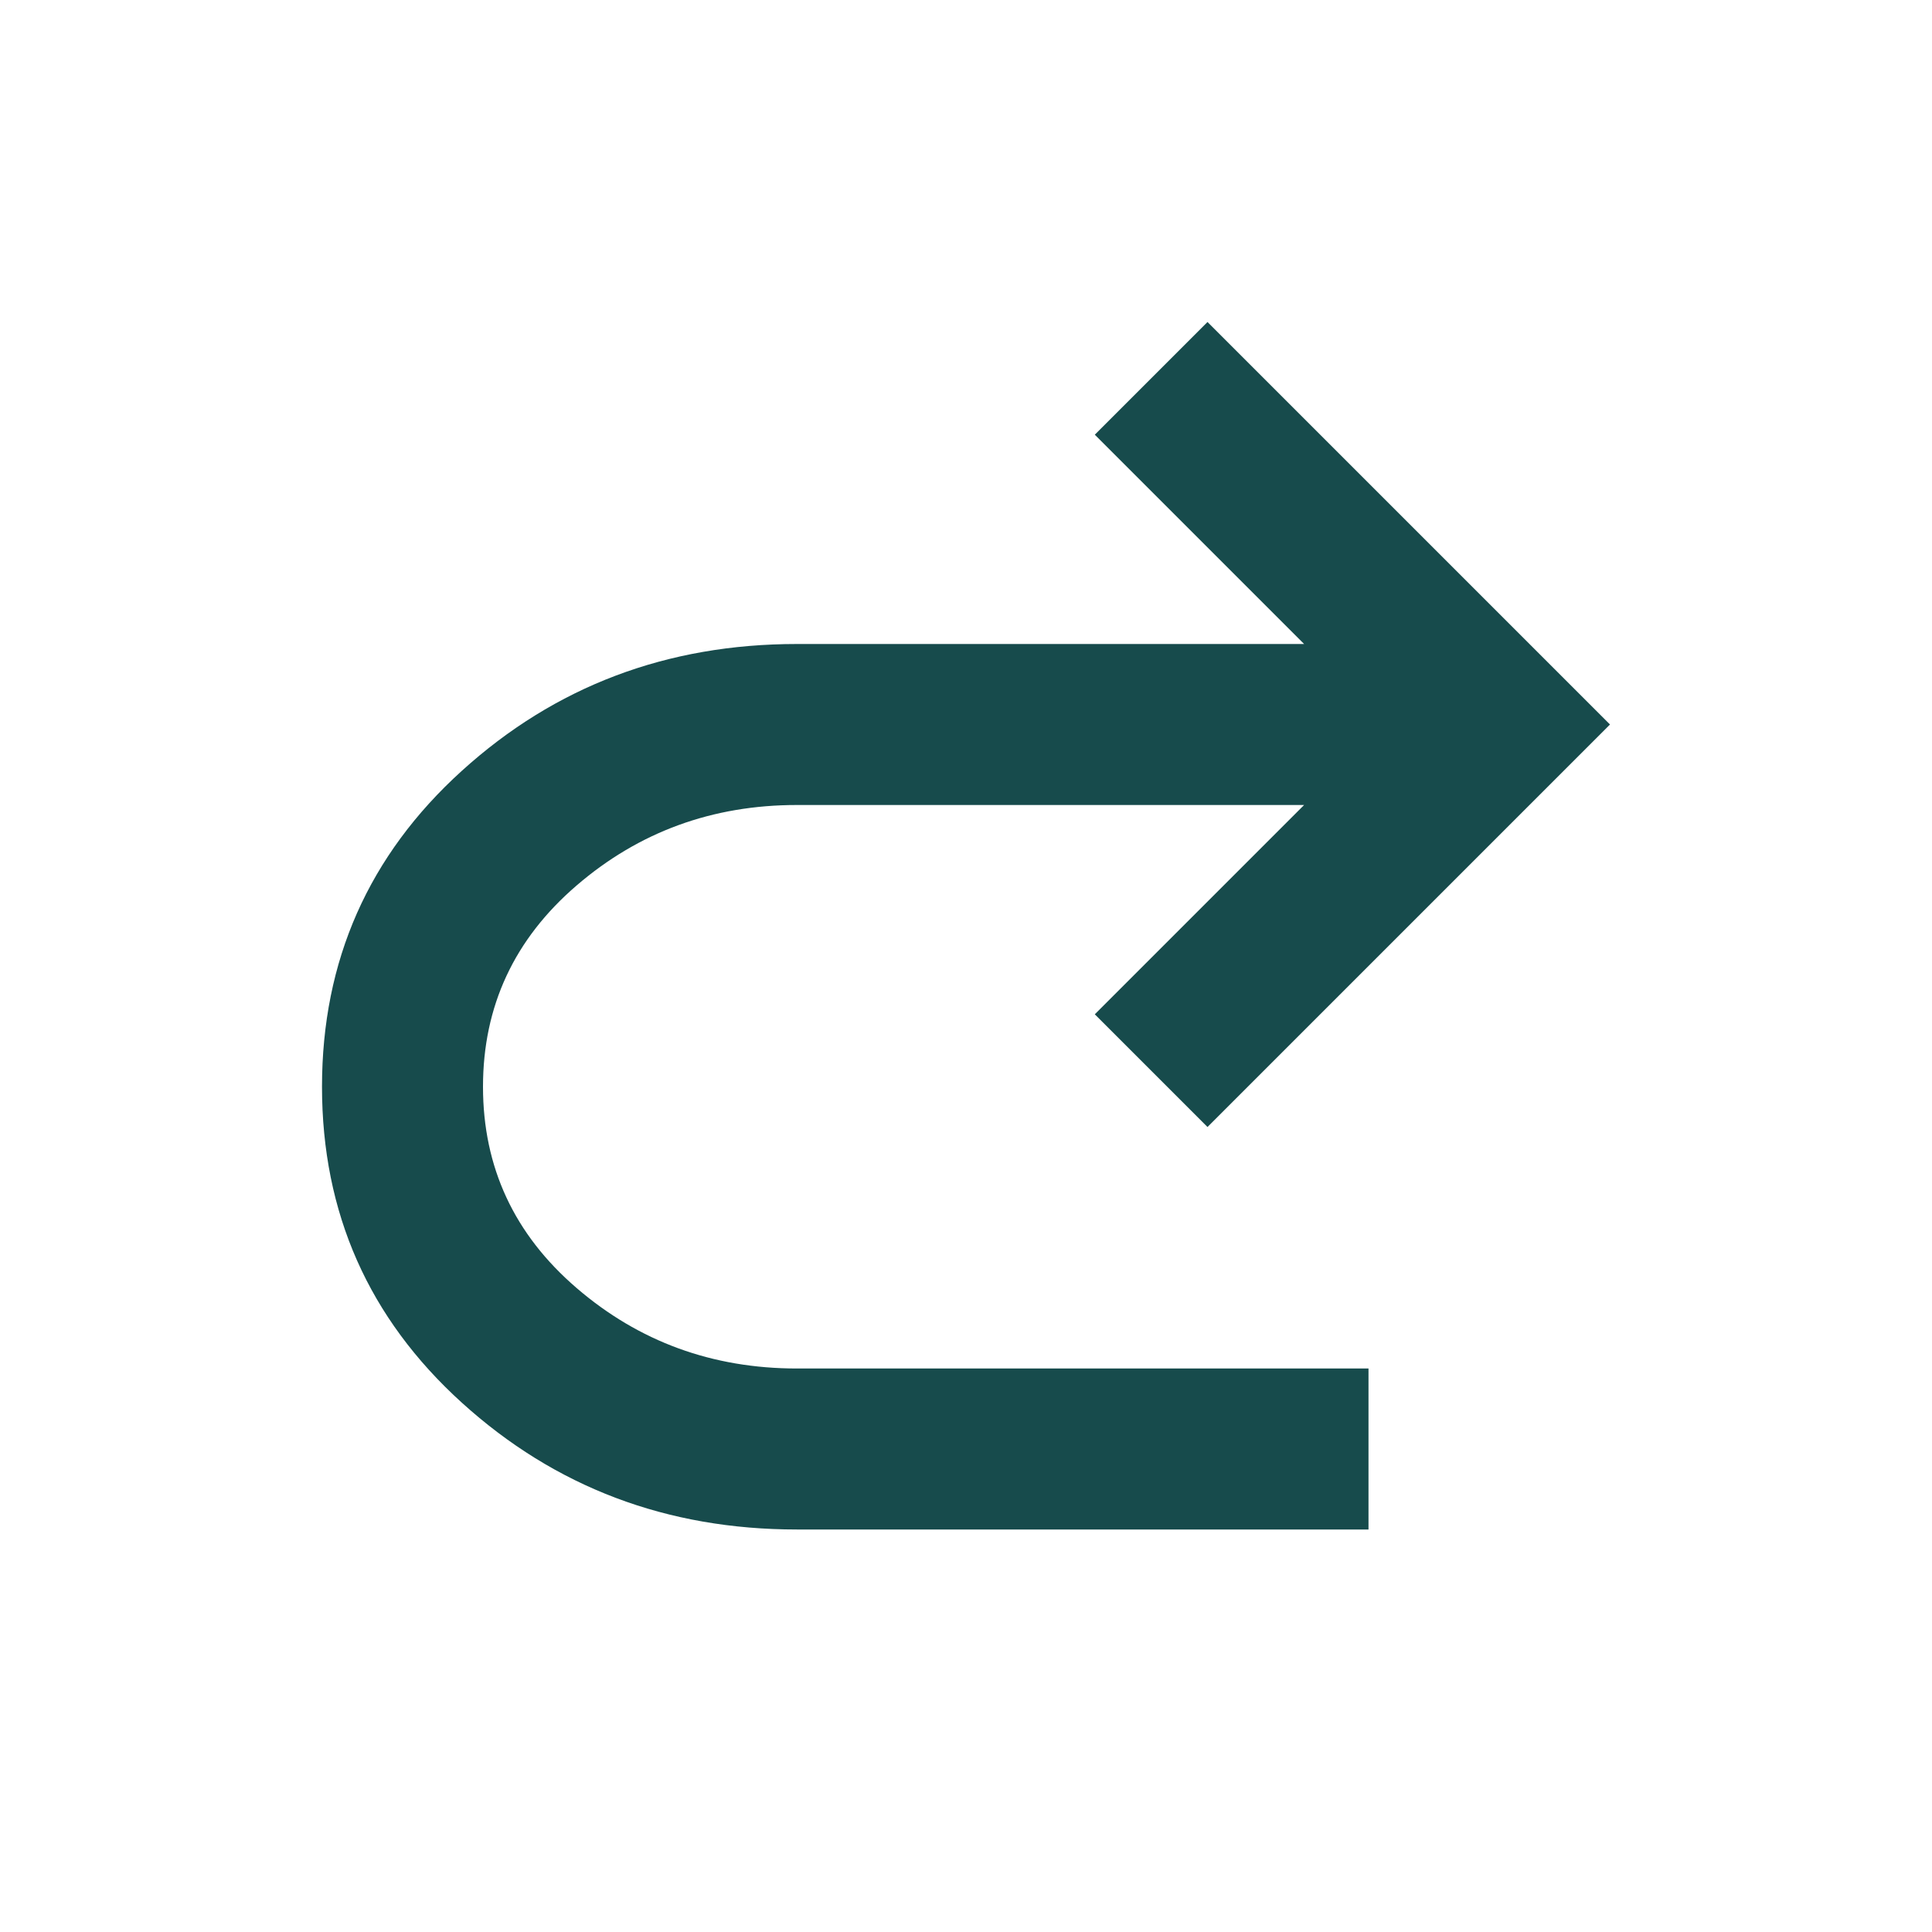
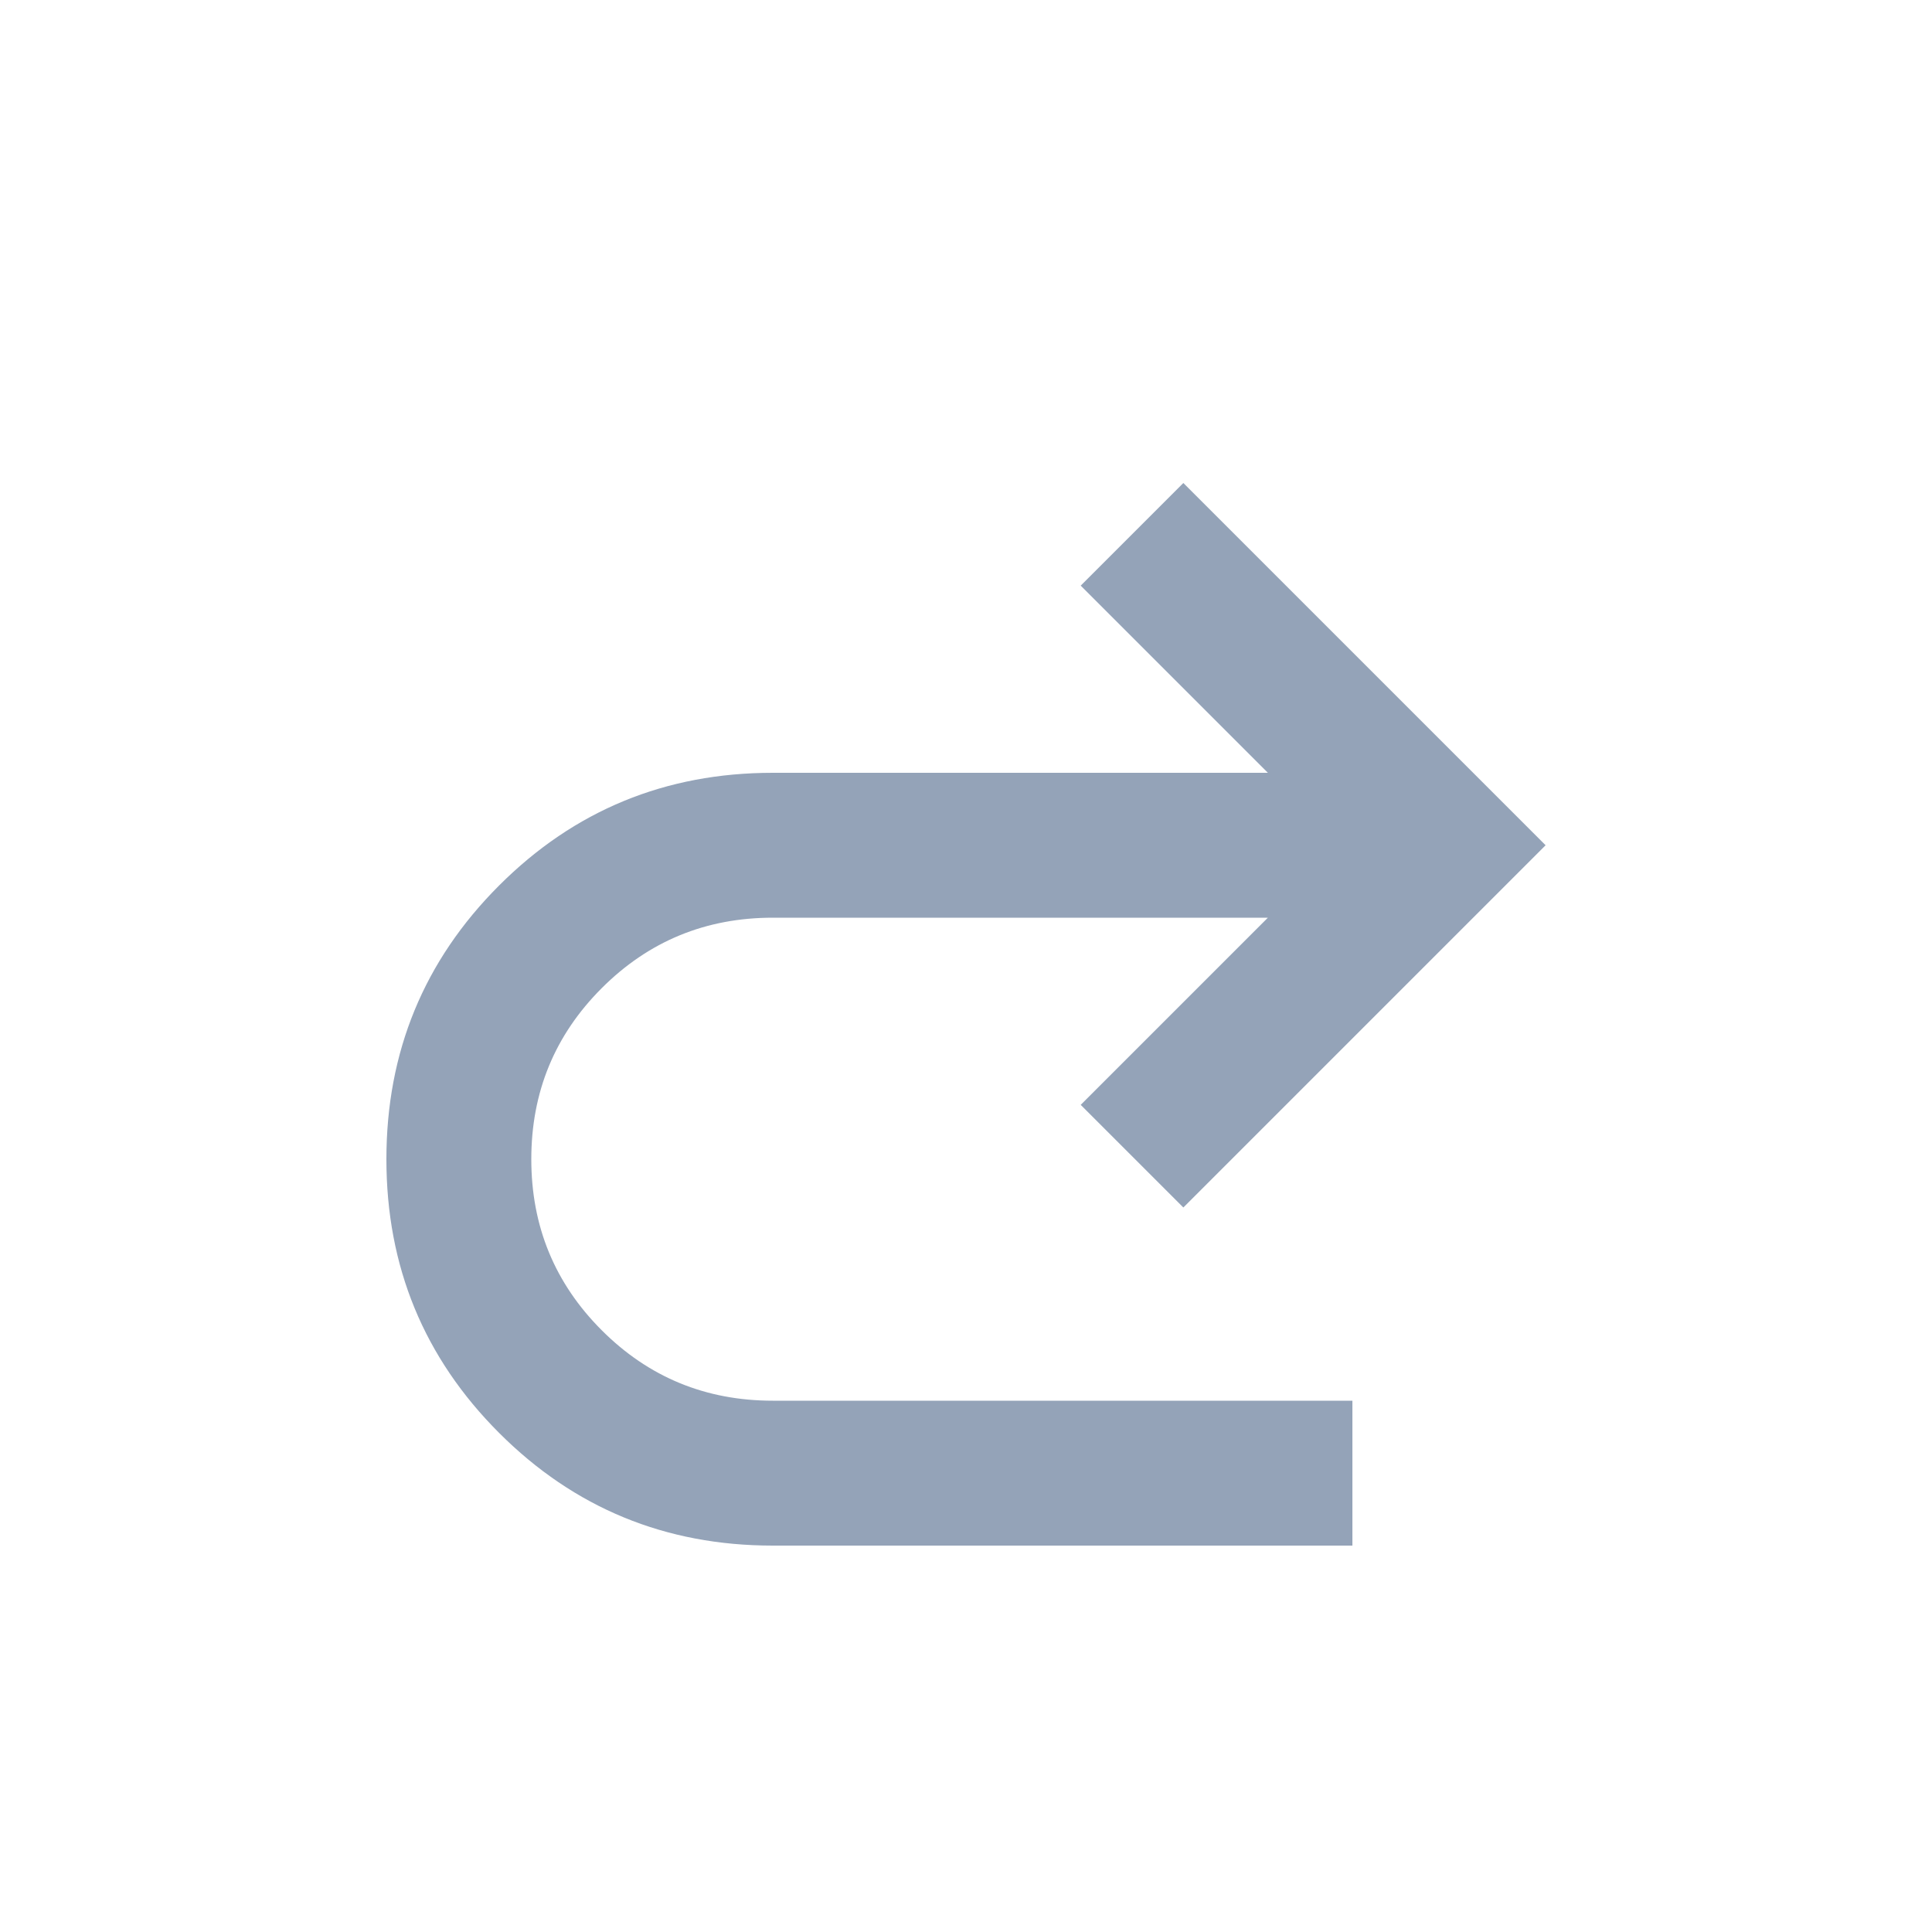
- <svg xmlns="http://www.w3.org/2000/svg" height="24px" viewBox="0 -960 960 960" width="24px" fill="#174B4C">
-   <path d="M396-200q-97 0-166.5-63T160-420q0-94 69.5-157T396-640h252L544-744l56-56 200 200-200 200-56-56 104-104H396q-63 0-109.5 40T240-420q0 60 46.5 100T396-280h284v80H396Z" />
+ <svg xmlns="http://www.w3.org/2000/svg" height="20px" viewBox="0 -960 960 960" width="20px" fill="#94a3b8">
+   <path d="M384-192q-80 0-136-56t-56-136q0-80 56-136t136-56h246l-93-93 51-51 180 180-180 180-51-51 93-93H384q-50 0-85 35t-35 85q0 50 35 85t85 35h288v72H384Z" />
</svg>
